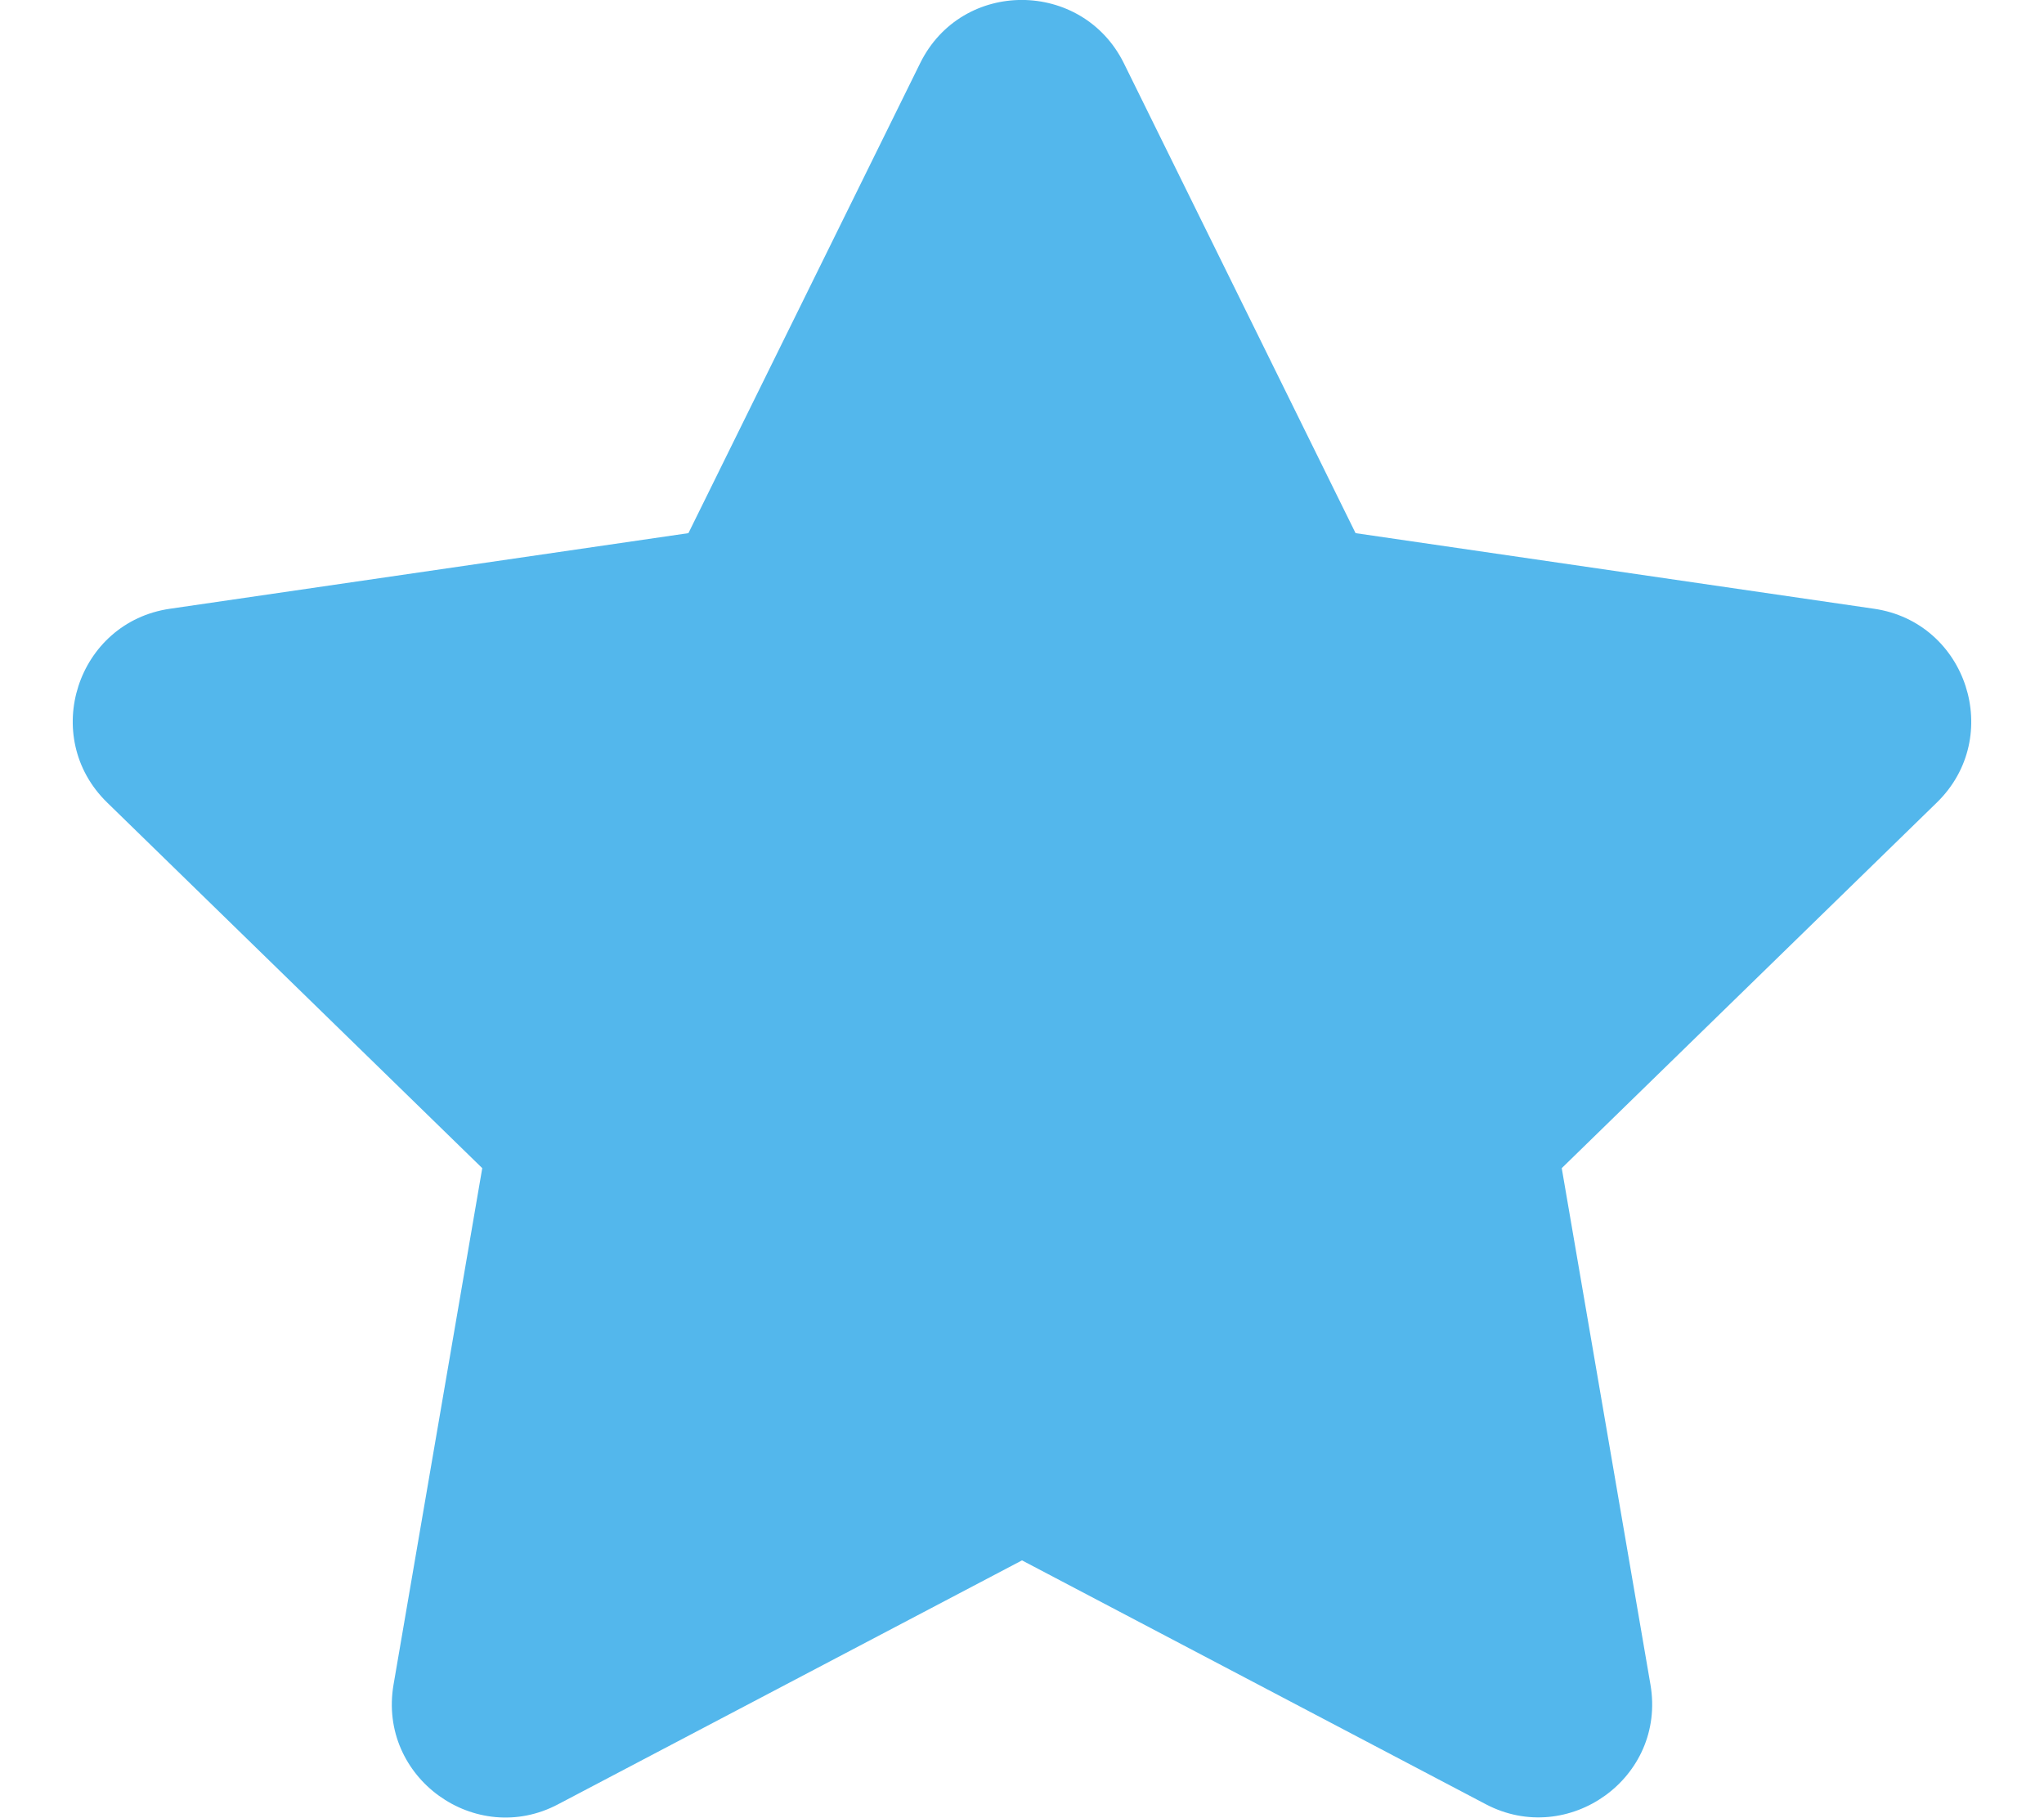
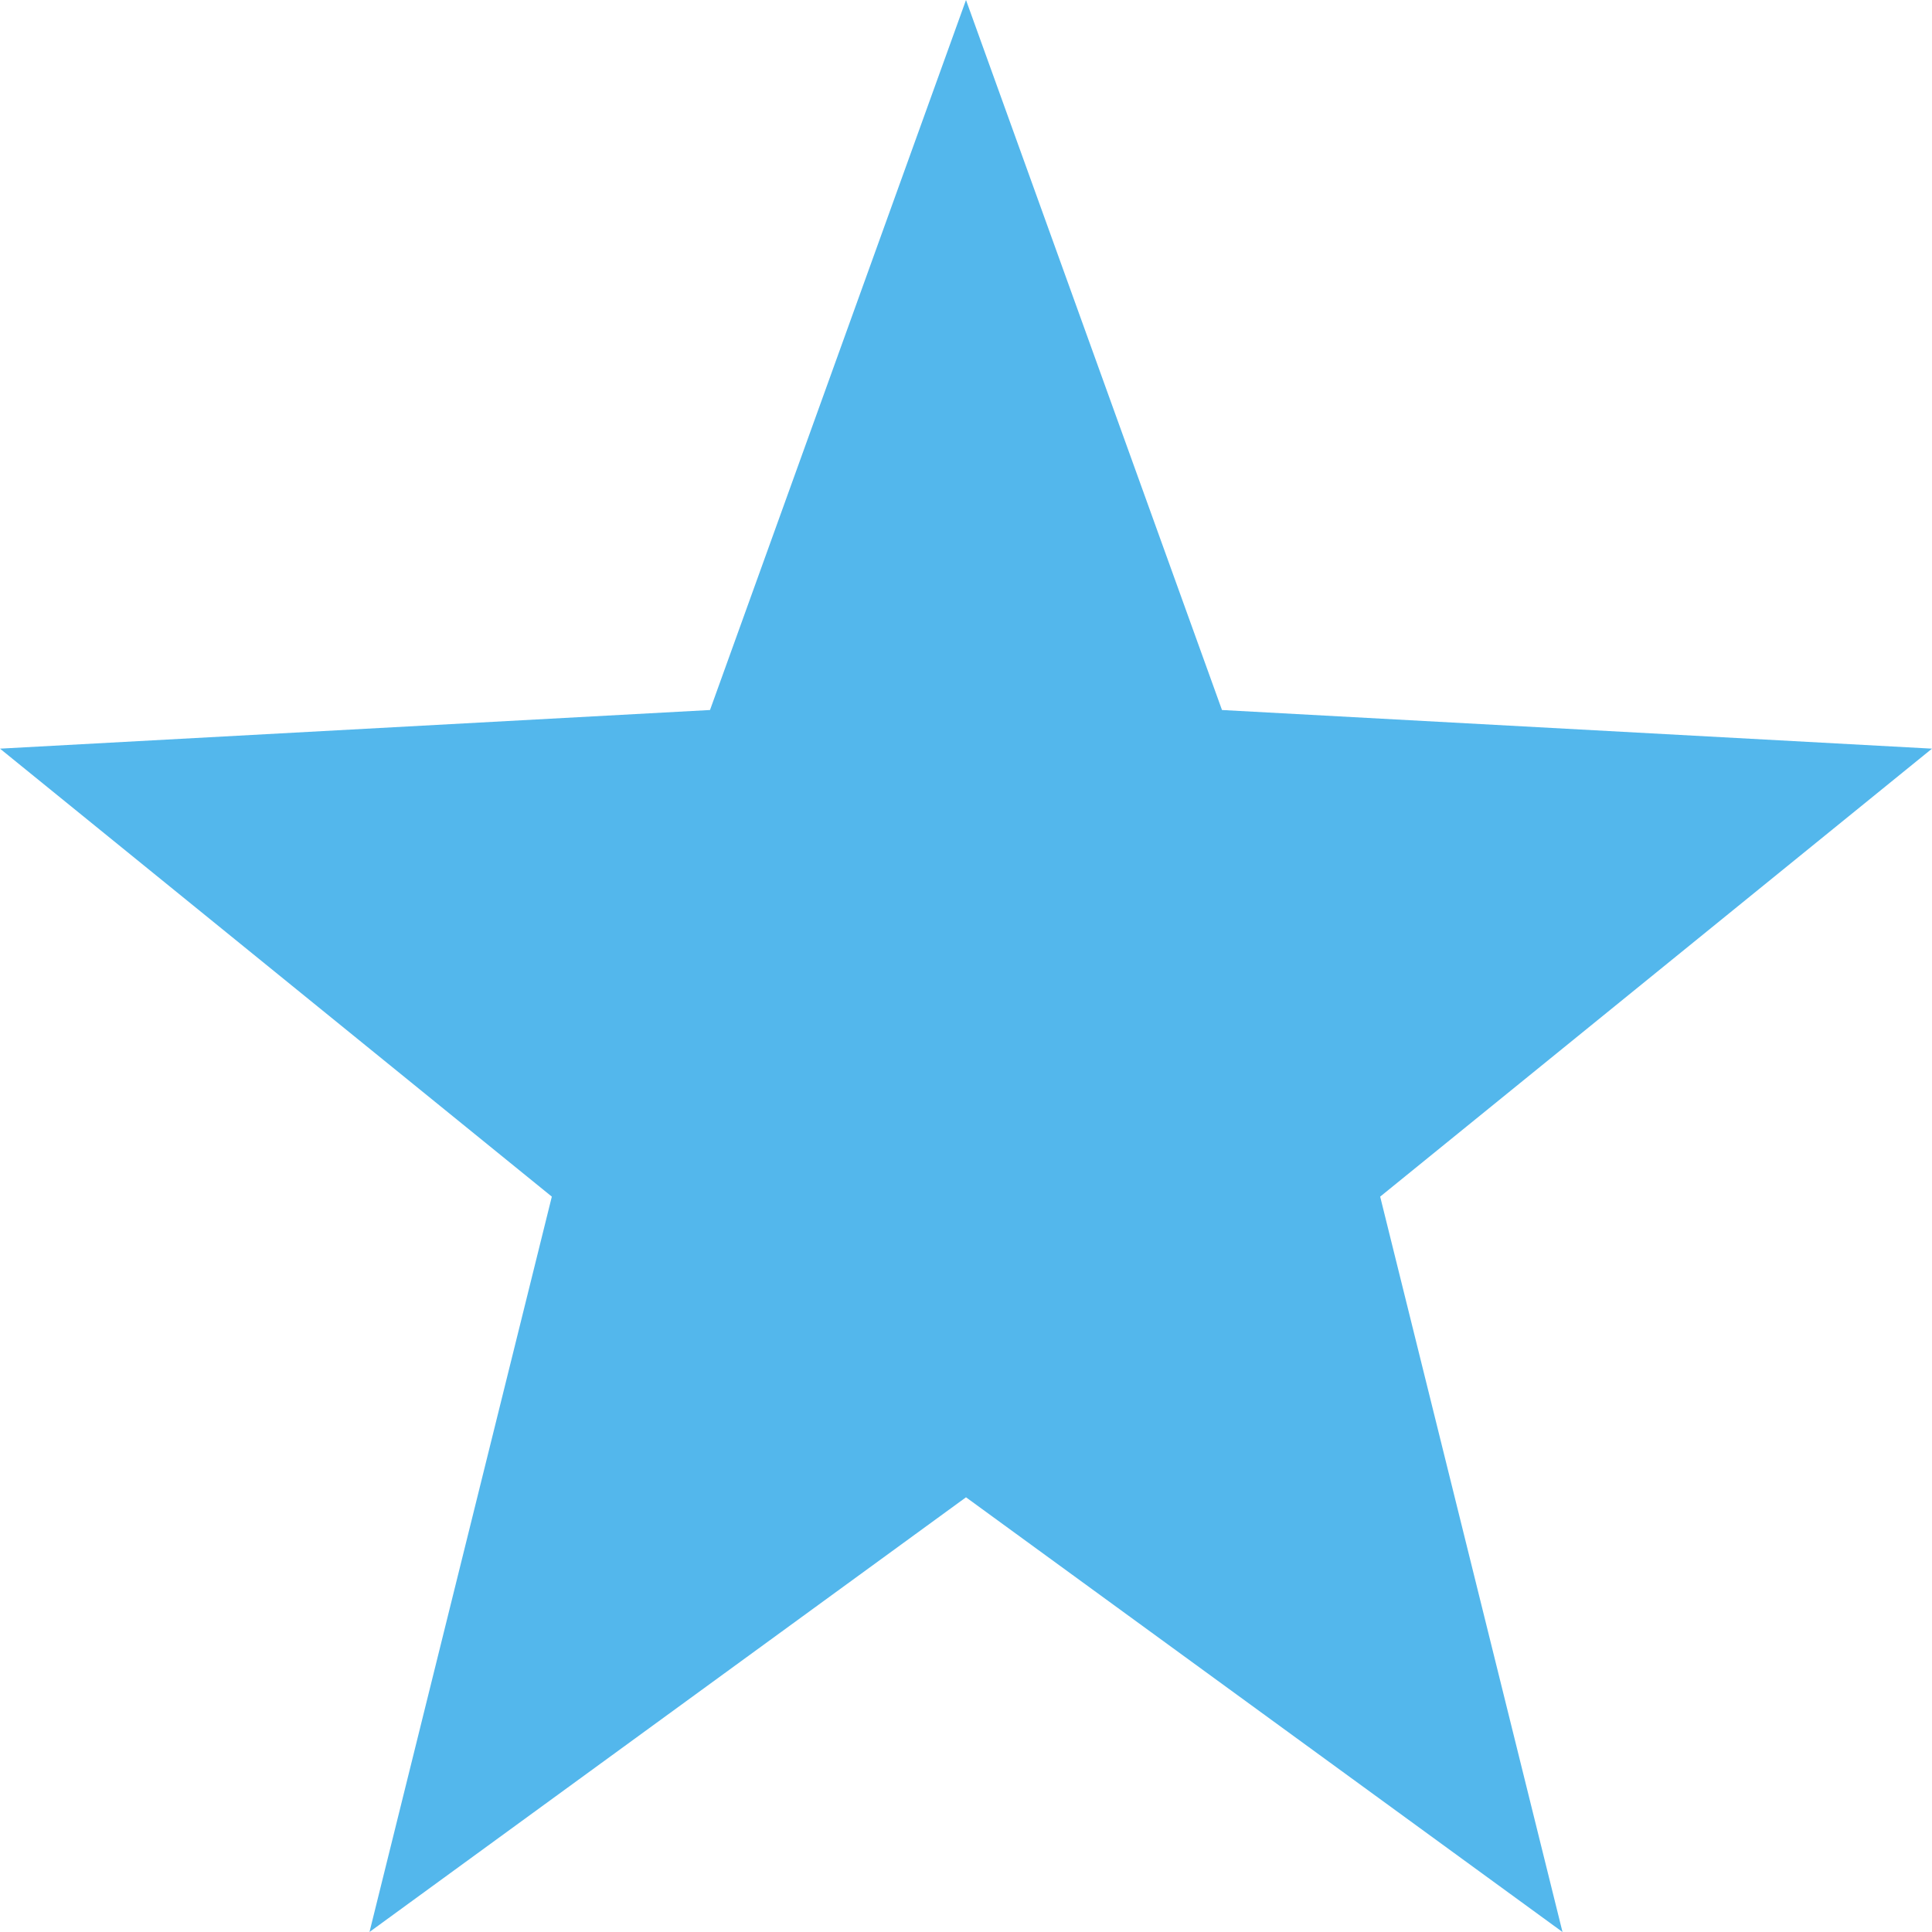
- <svg xmlns="http://www.w3.org/2000/svg" aria-hidden="true" focusable="false" data-prefix="fas" data-icon="star" role="img" viewBox="0 0 576 512" class="svg-inline--fa fa-star fa-w-18 fa-9x">
-   <path color="#53b7ec" fill="#53b7ec" d="M259.3 17.8L194 150.2 47.9 171.5c-26.2 3.8-36.7 36.1-17.7 54.6l105.7 103-25 145.5c-4.5 26.3 23.2 46 46.4 33.7L288 439.6l130.7 68.7c23.2 12.2 50.9-7.4 46.4-33.7l-25-145.5 105.7-103c19-18.5 8.5-50.8-17.7-54.6L382 150.2 316.7 17.8c-11.7-23.6-45.6-23.9-57.4 0z" class="" />
+ <svg xmlns="http://www.w3.org/2000/svg" width="16" height="16" version="1.1">
+   <path style="" d="M 8,0 5.88,5.88 0,6.2 4.57,9.91 3.06,16 8,12.4 12.94,16 11.43,9.91 16,6.2 10.12,5.88 Z" color="#53b7ec" fill="#53b7ec" />
</svg>
